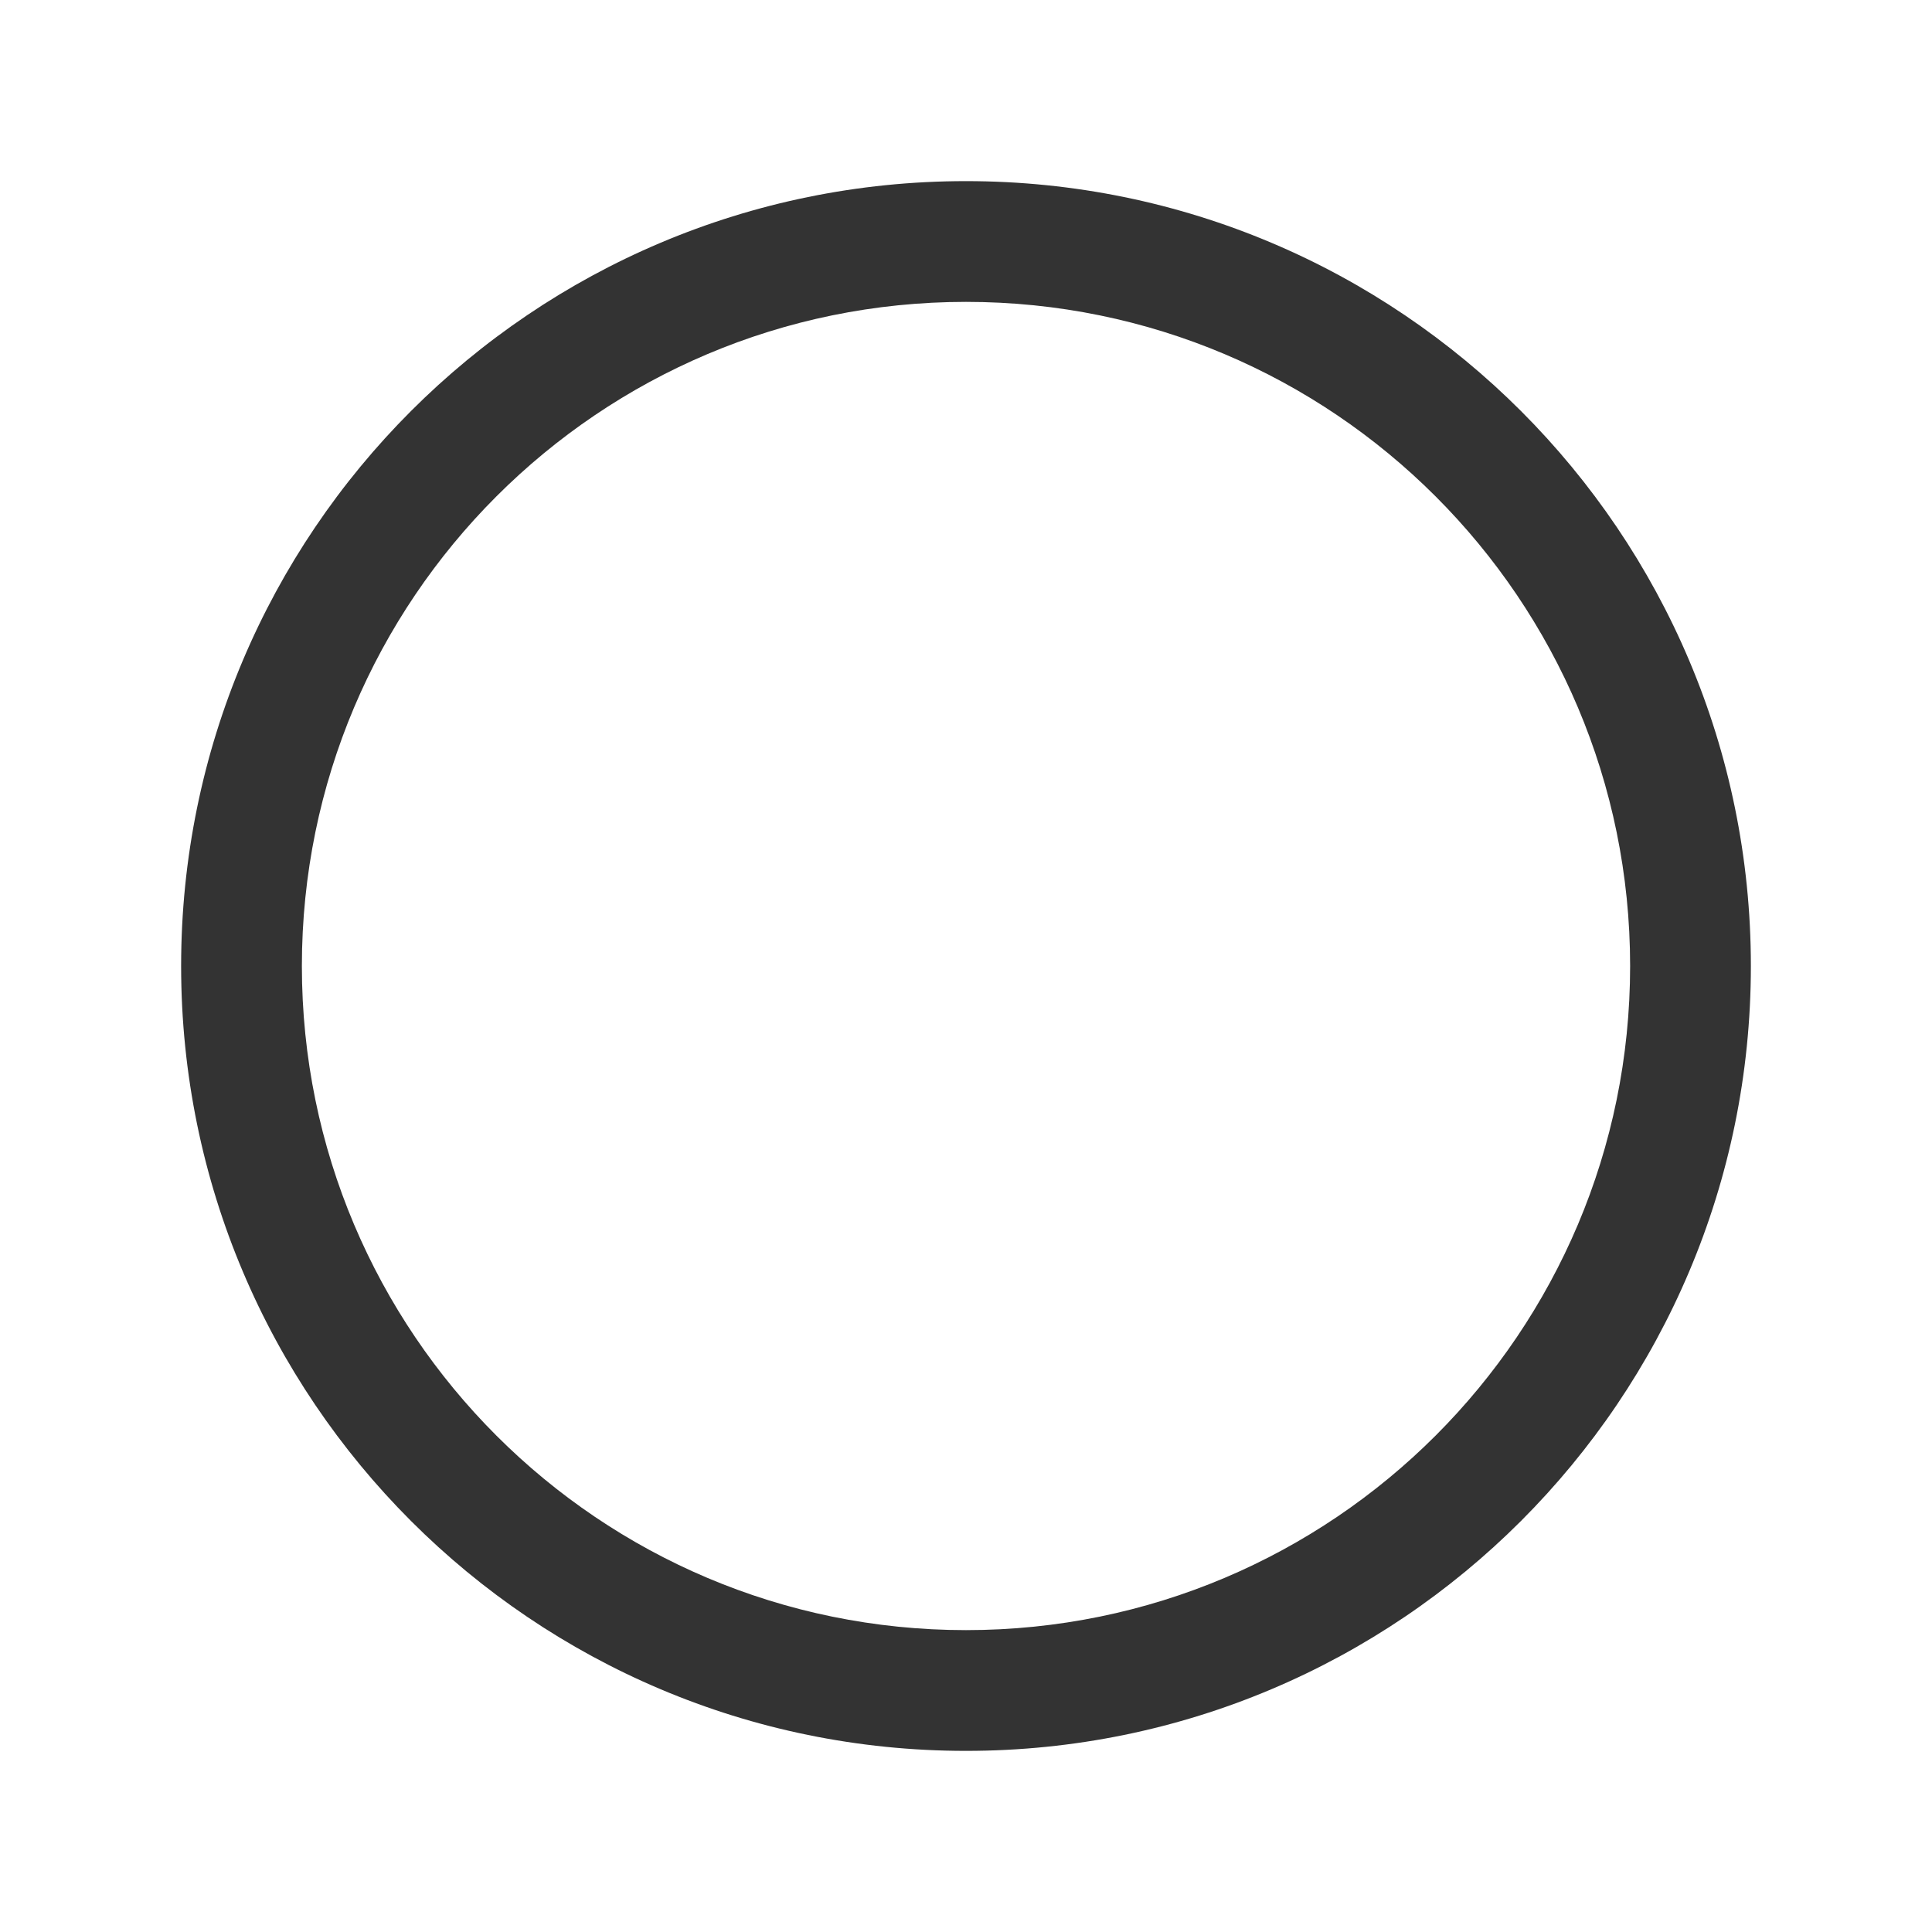
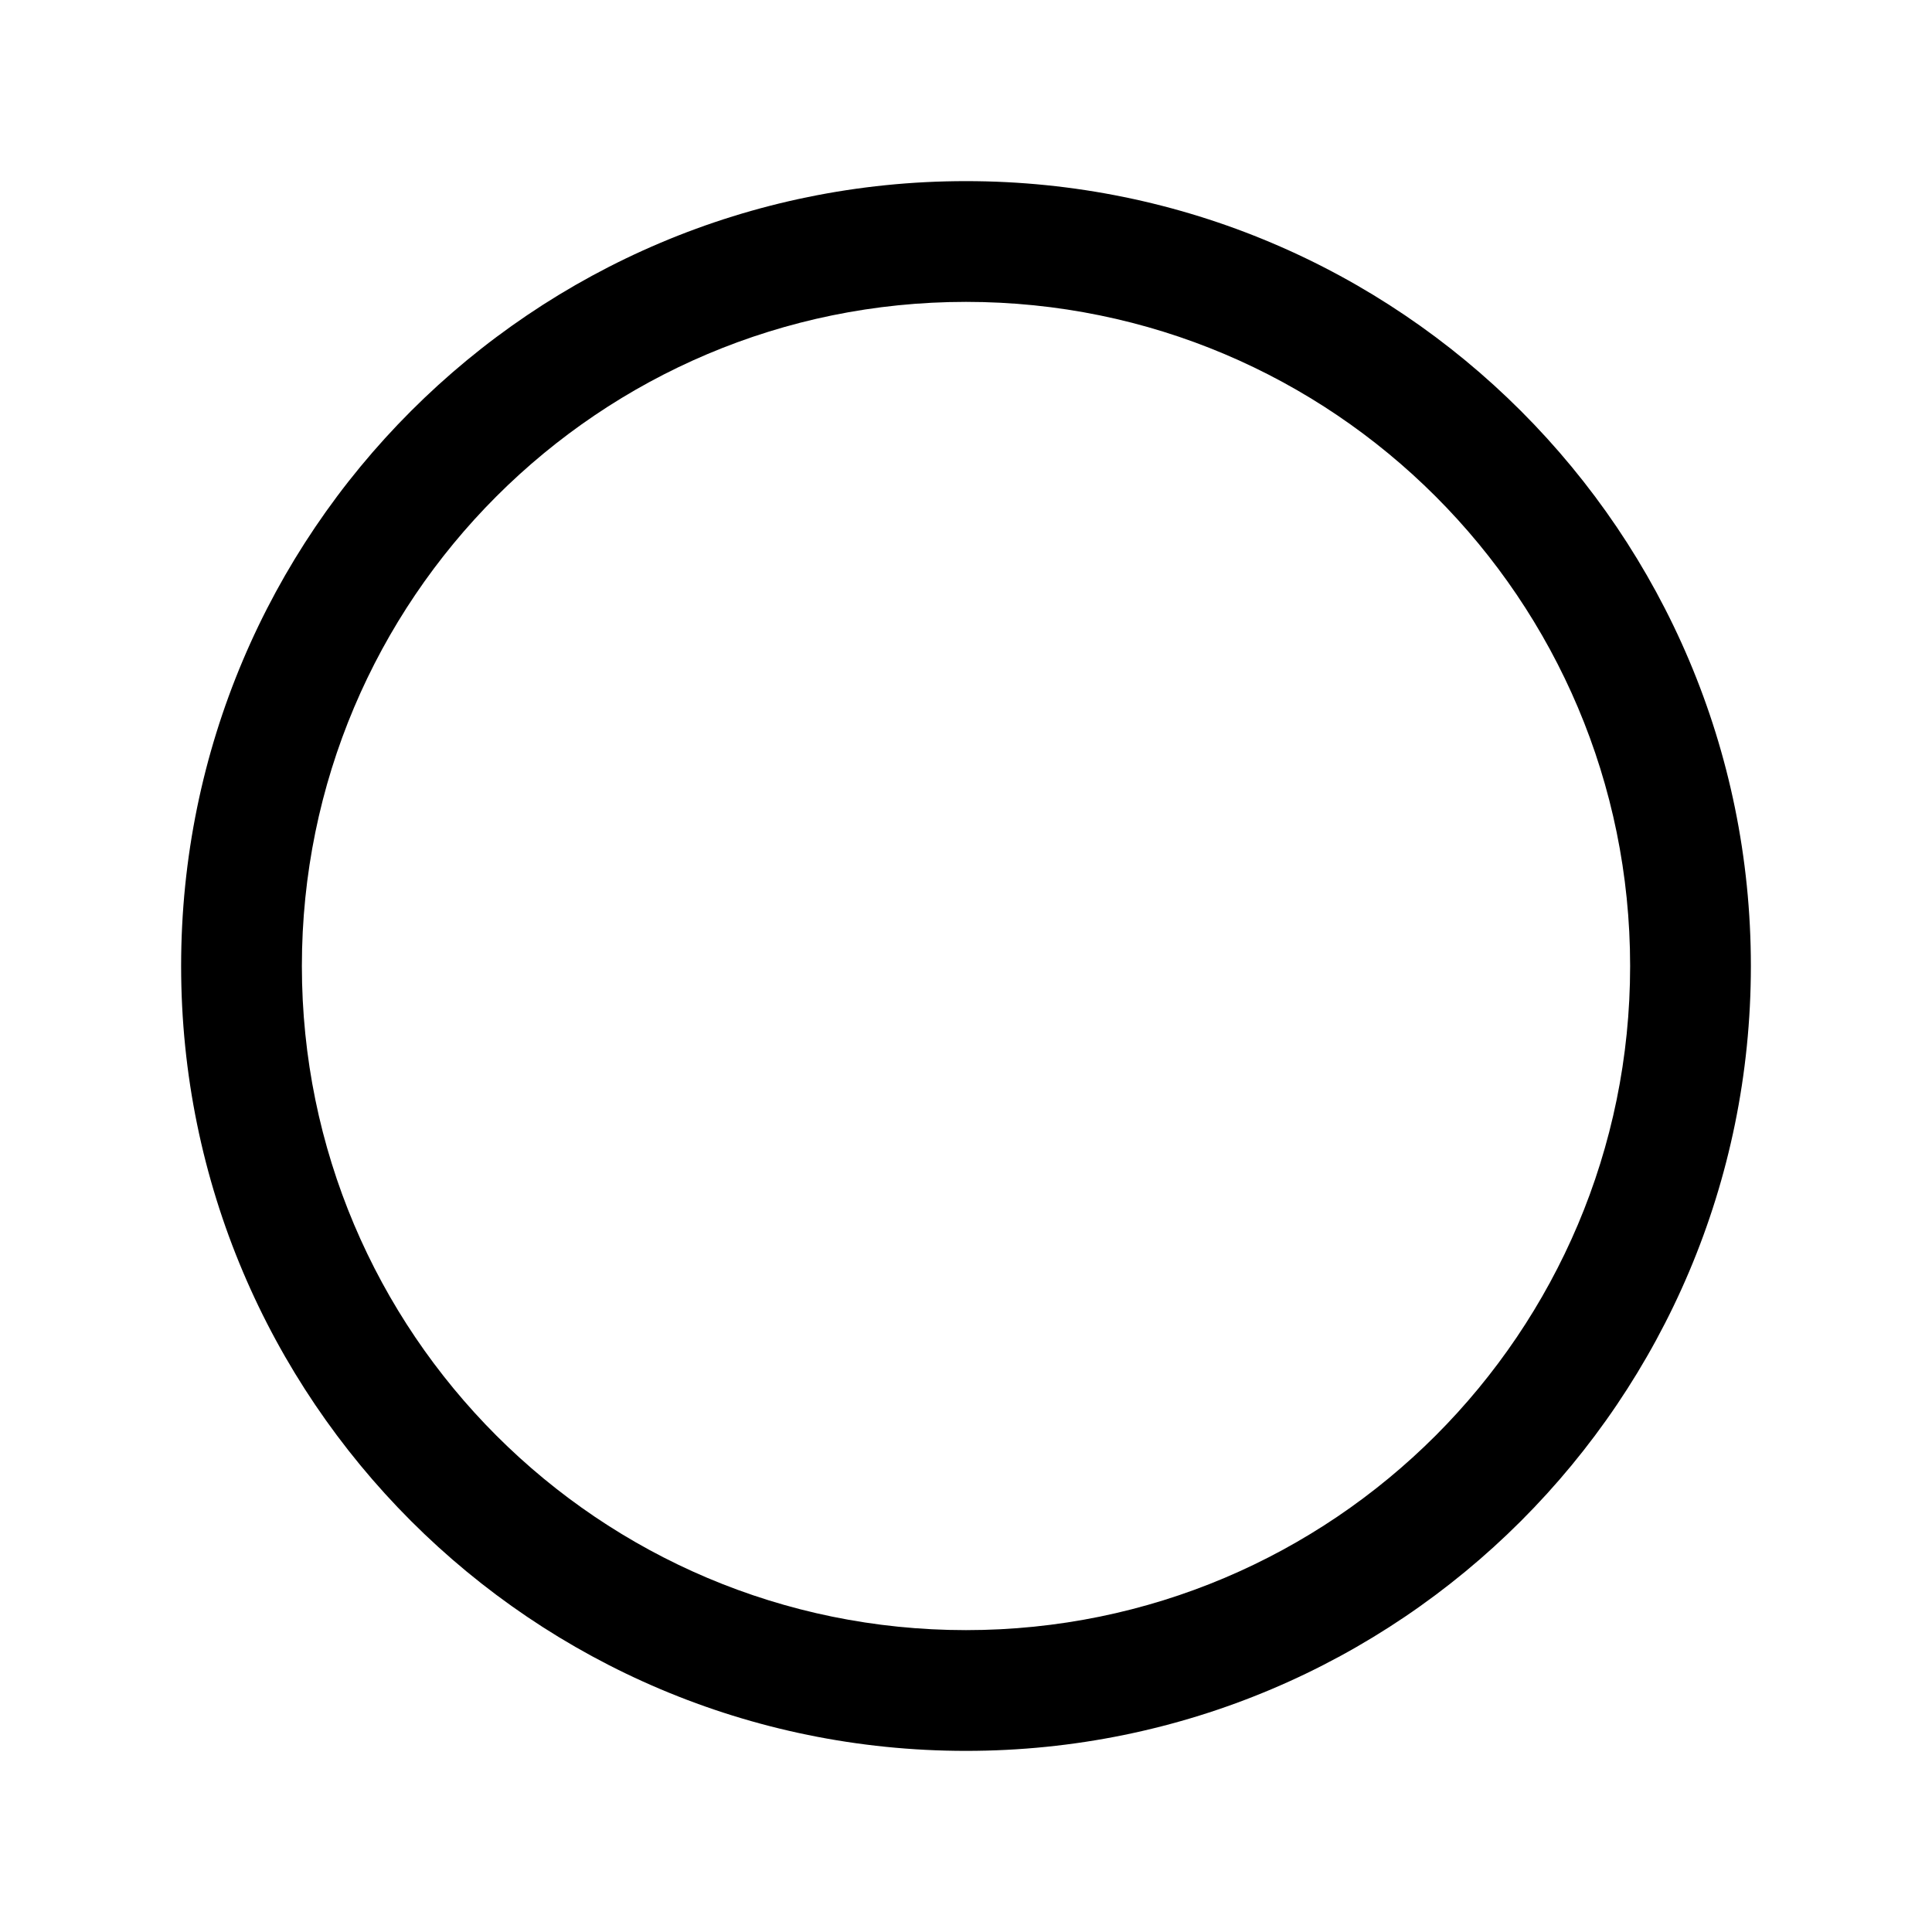
<svg xmlns="http://www.w3.org/2000/svg" class="icon" width="200px" height="200.00px" viewBox="0 0 1024 1024" version="1.1">
-   <path fill="#333333" d="M512 928C282.256 928 96 741.744 96 512 96 282.256 282.256 96 512 96 741.744 96 928 282.256 928 512 928 741.744 741.744 928 512 928ZM512 160C317.6 160 160 317.6 160 512 160 706.4 317.6 864 512 864 706.4 864 864 706.4 864 512 864 317.6 706.4 160 512 160Z" />
+   <path d="M512 928C282.256 928 96 741.744 96 512 96 282.256 282.256 96 512 96 741.744 96 928 282.256 928 512 928 741.744 741.744 928 512 928ZM512 160C317.6 160 160 317.6 160 512 160 706.4 317.6 864 512 864 706.4 864 864 706.4 864 512 864 317.6 706.4 160 512 160Z" />
</svg>
